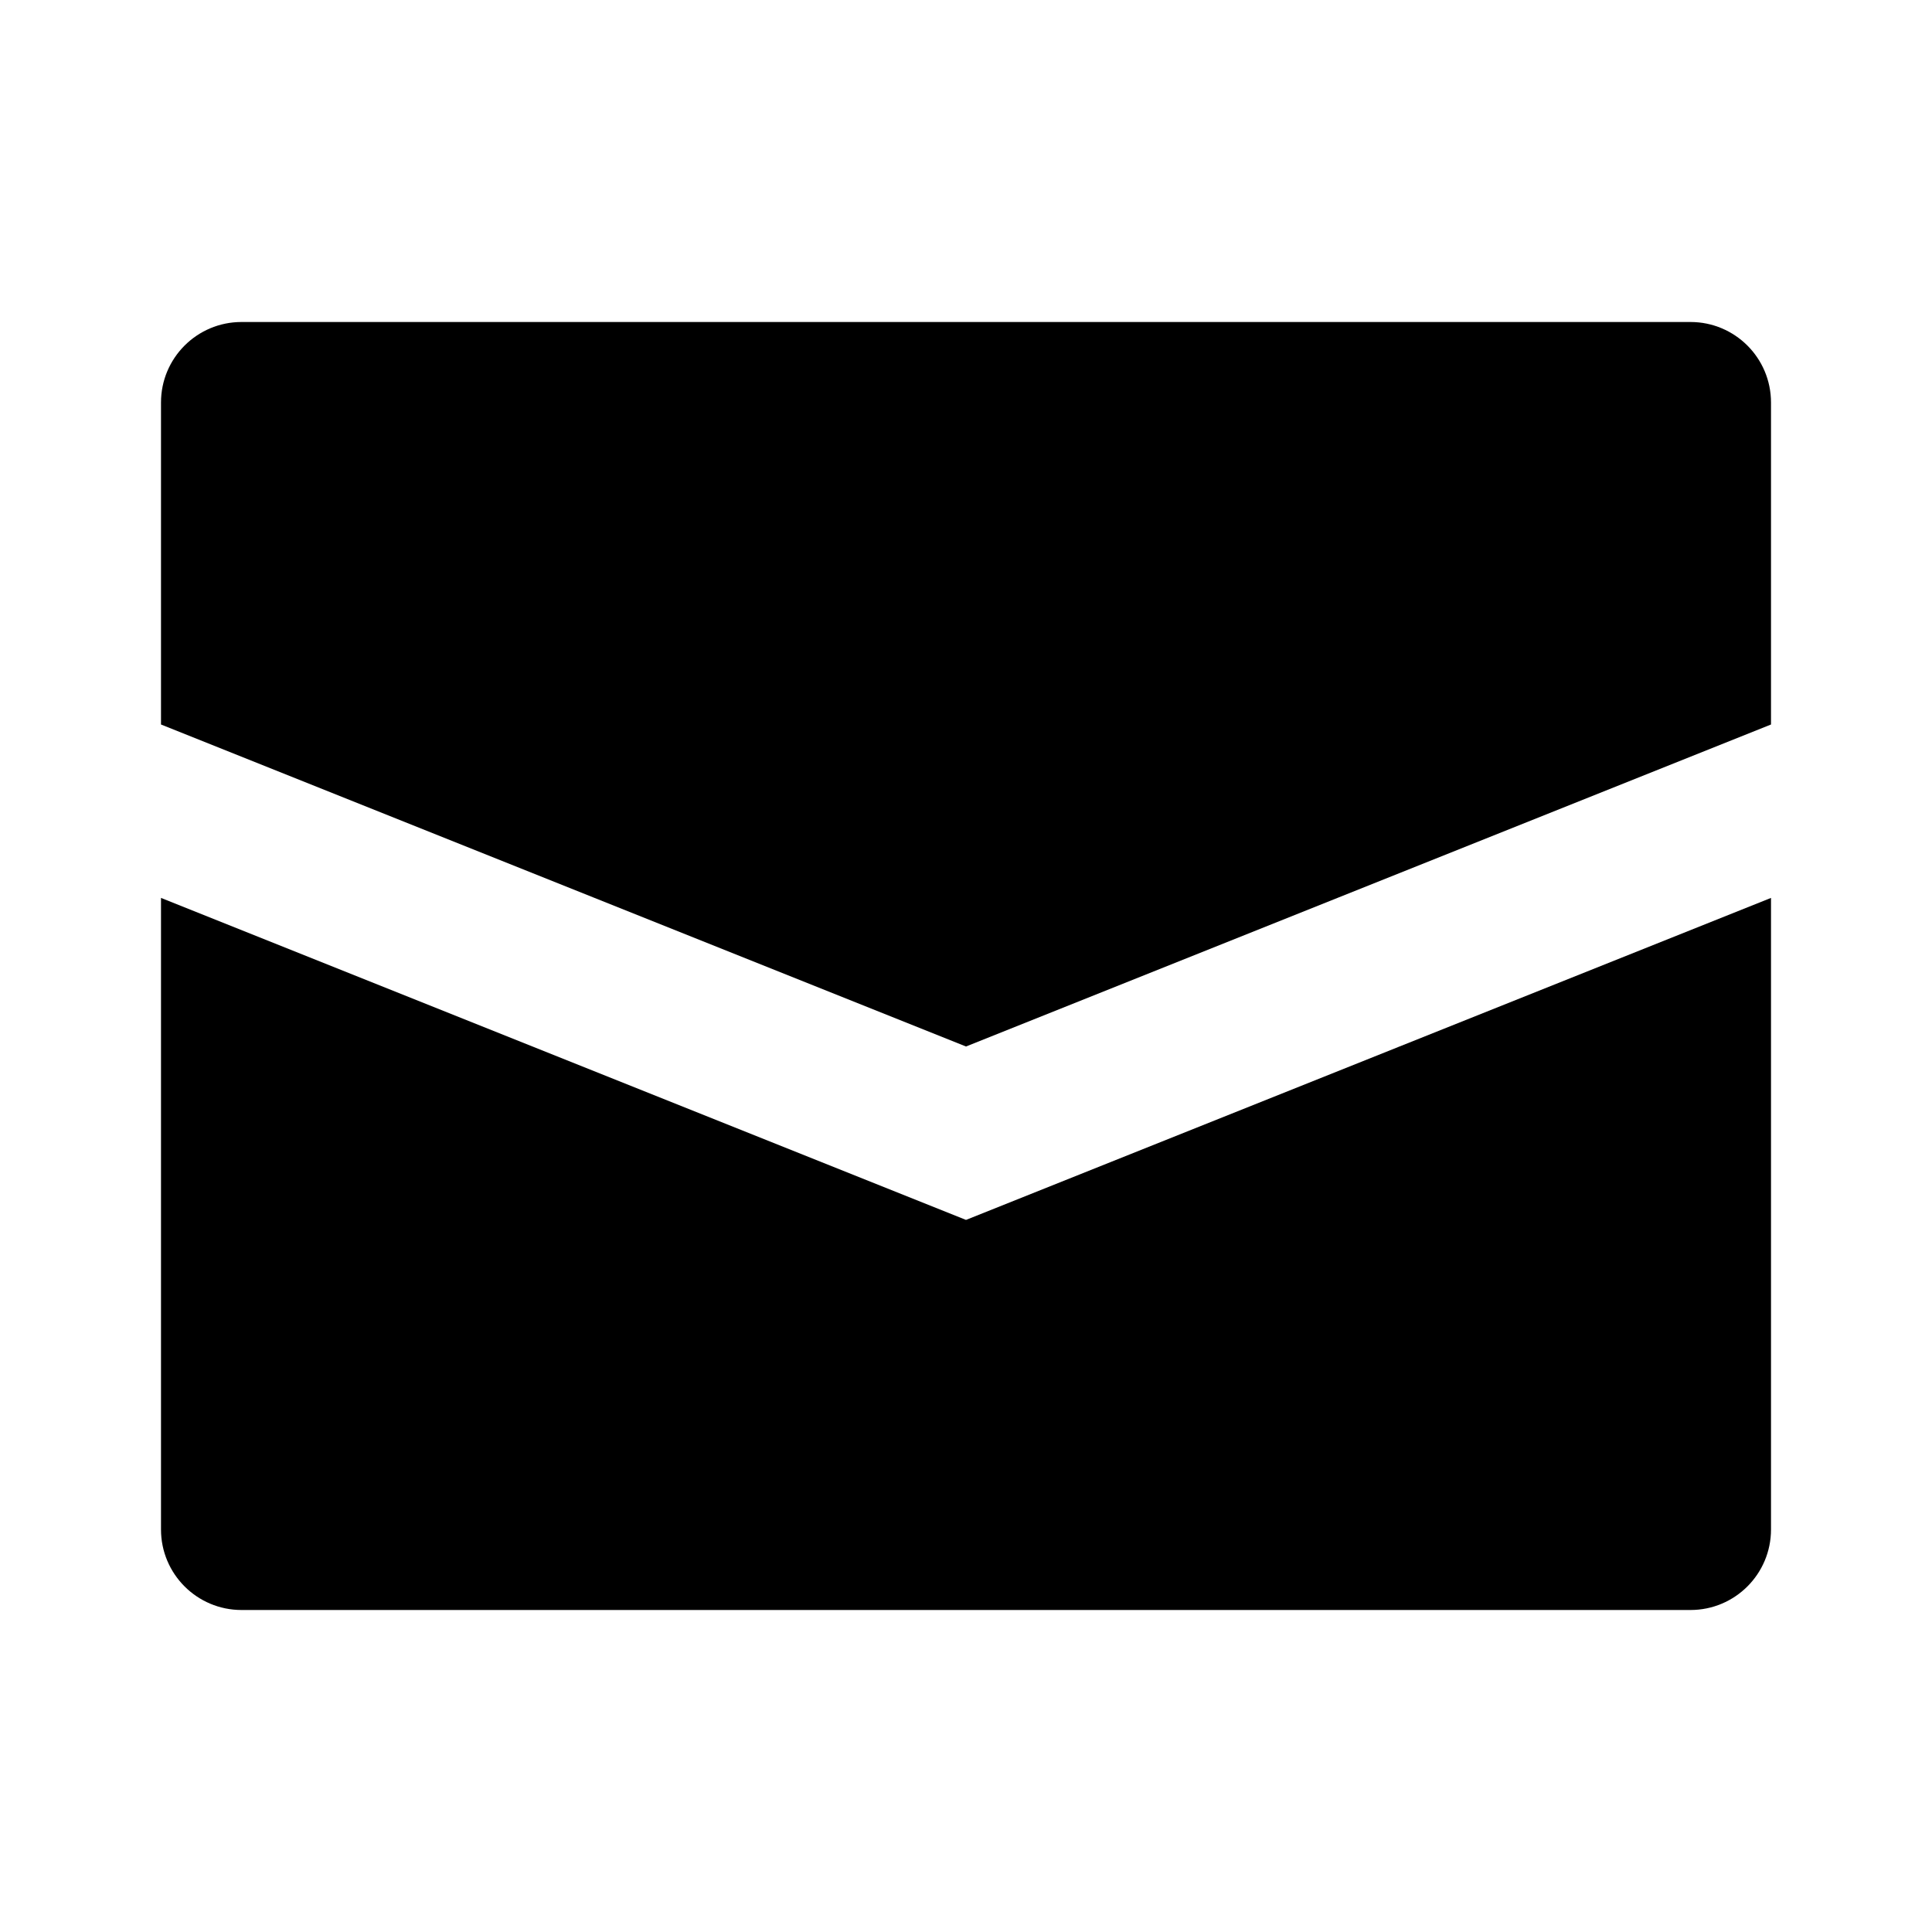
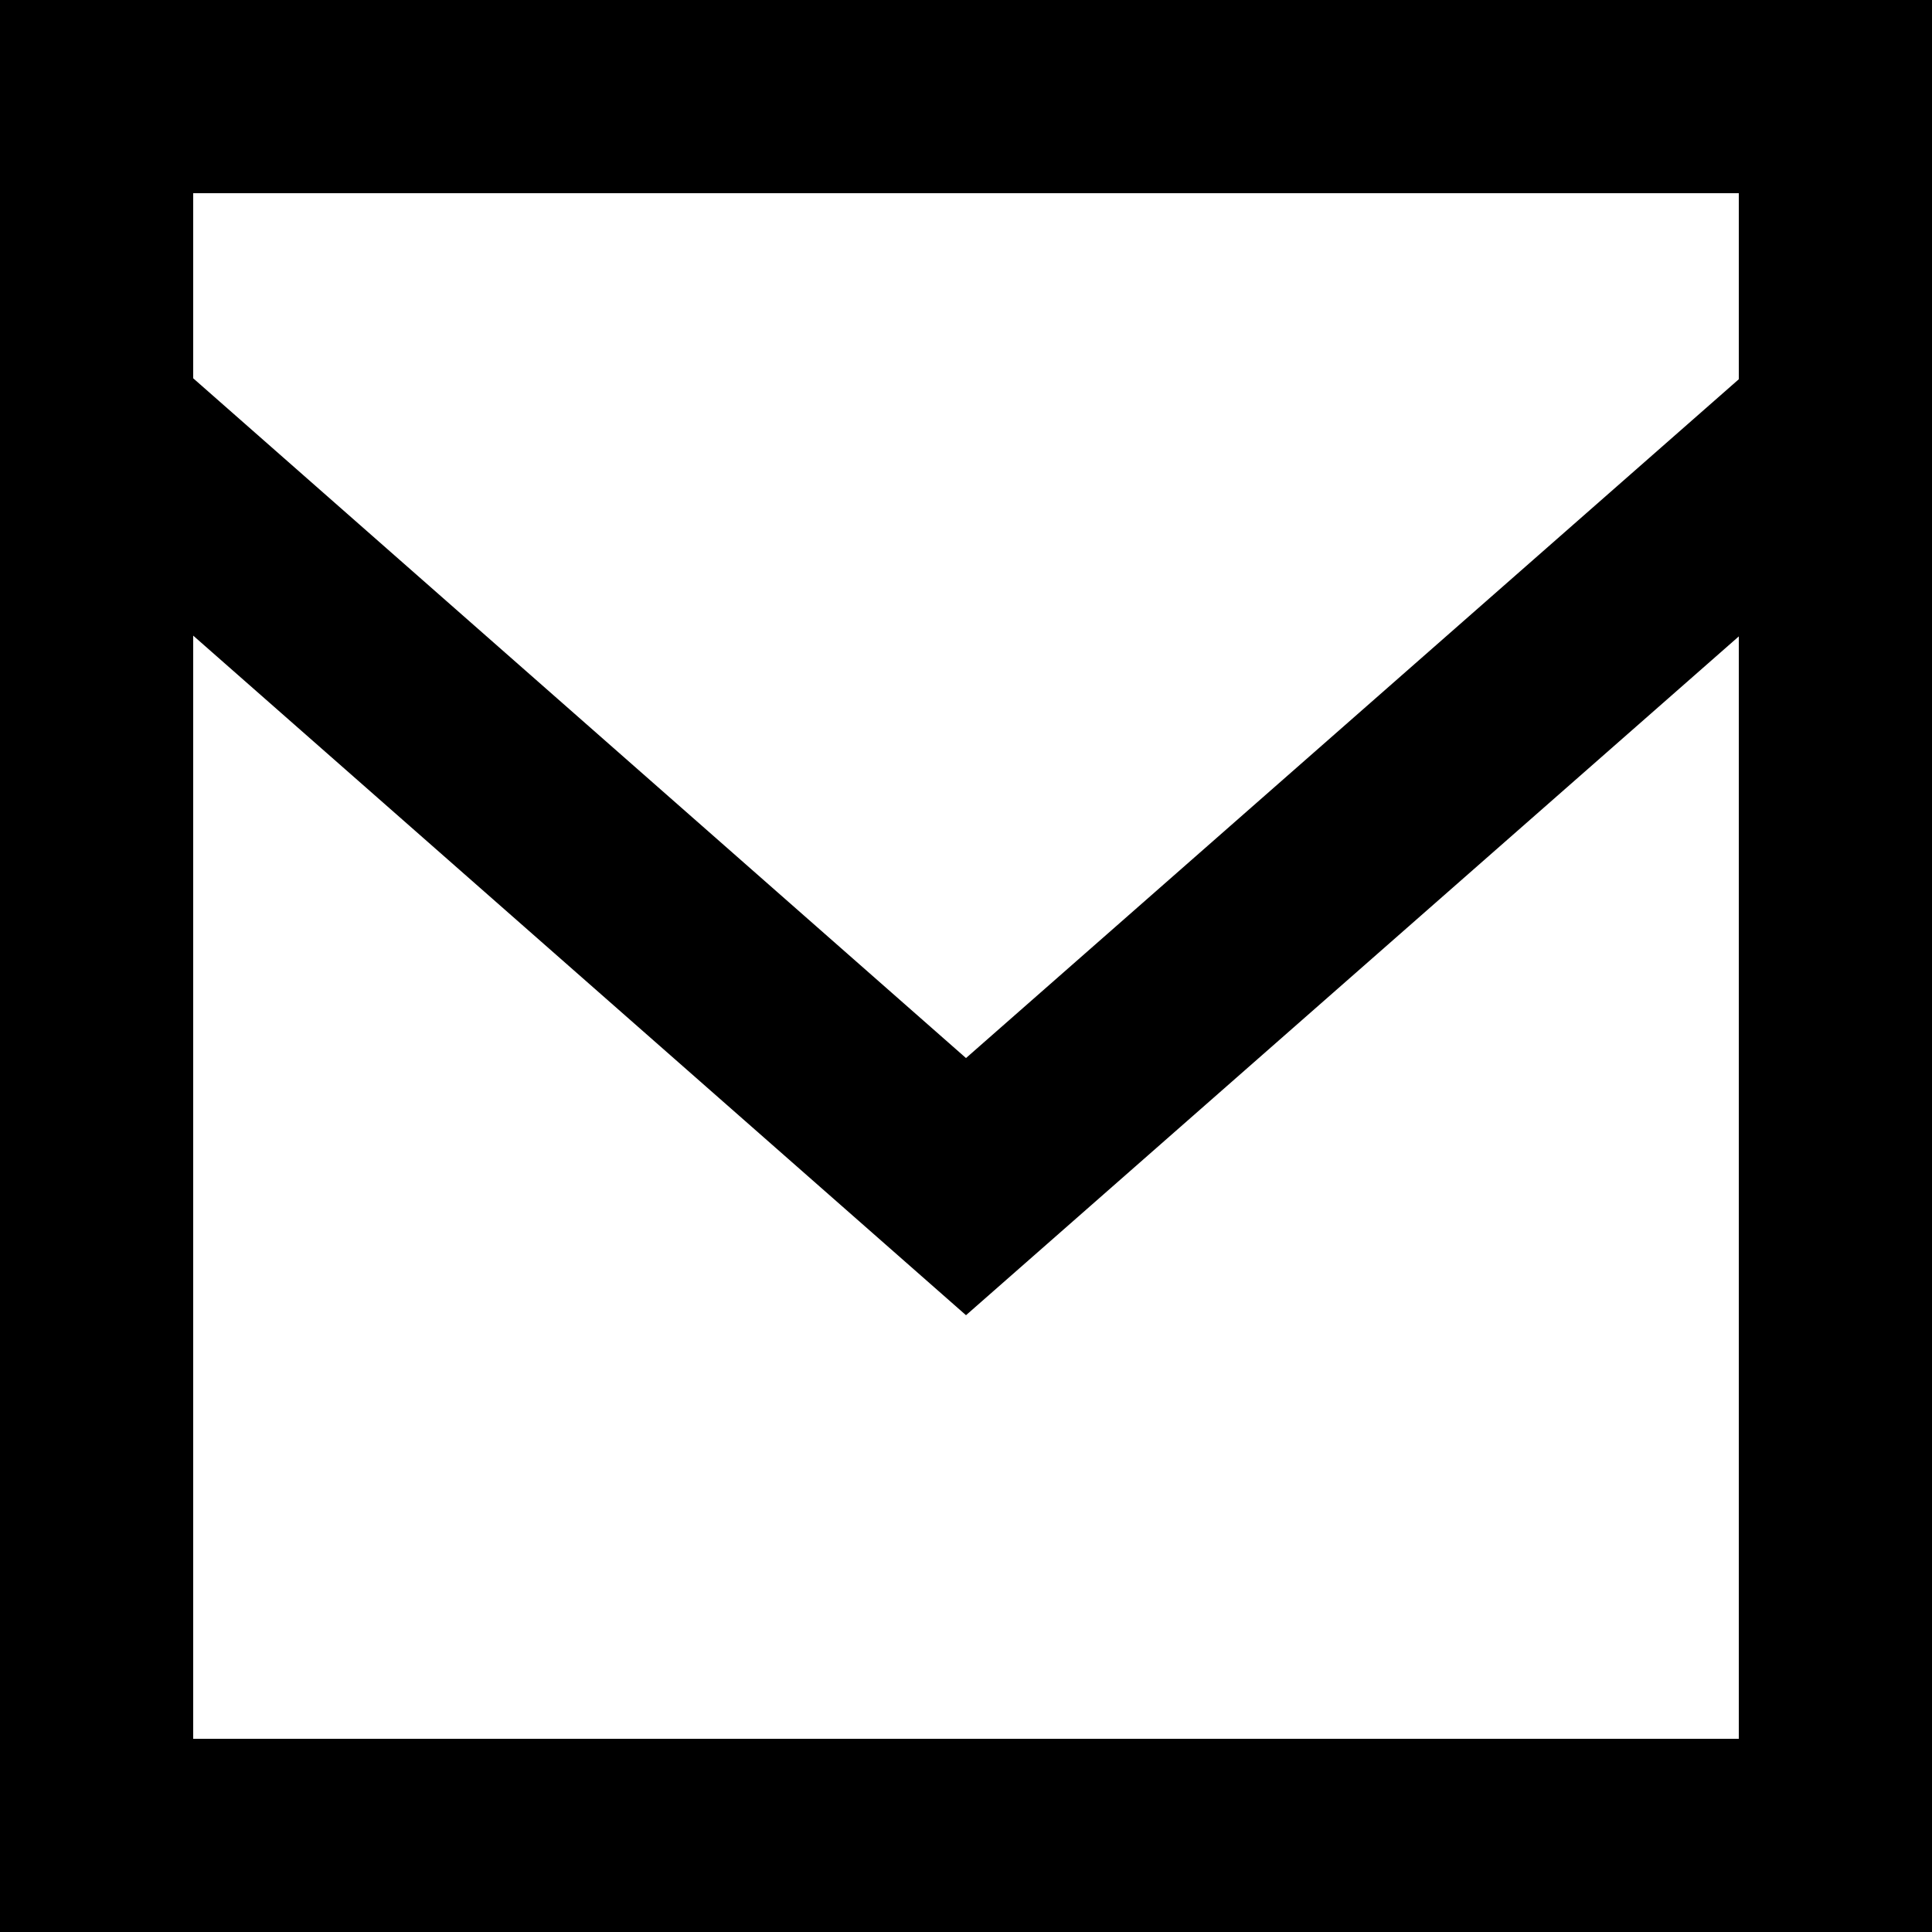
- <svg xmlns="http://www.w3.org/2000/svg" fill="#000000" width="800px" height="800px" viewBox="0 0 24 24">
-   <path d="M22,5V9L12,13,2,9V5A1,1,0,0,1,3,4H21A1,1,0,0,1,22,5ZM2,11.154V19a1,1,0,0,0,1,1H21a1,1,0,0,0,1-1V11.154l-10,4Z" />
+ <svg xmlns="http://www.w3.org/2000/svg" width="800px" height="800px" viewBox="0 0 20 20" version="1.1">
+   <defs>
+ 
+ </defs>
+   <g id="Page-1" stroke="none" stroke-width="1" fill="none" fill-rule="evenodd">
+     <g id="Dribbble-Light-Preview" transform="translate(-380, -919)" fill="#000000">
+       <g id="icons" transform="translate(56, 160)">
+         <path d="M342,762.926 L334,769.953 L326,762.916 L326,761 L342,761 L342,762.926 Z M326,777 L326,765.58 L334,772.615 L342,765.588 L342,777 L326,777 Z M324,779 L344,779 L344,759 L324,759 L324,779 Z" id="email-[#1571]">
+ 
+ </path>
+       </g>
+     </g>
+   </g>
</svg>
